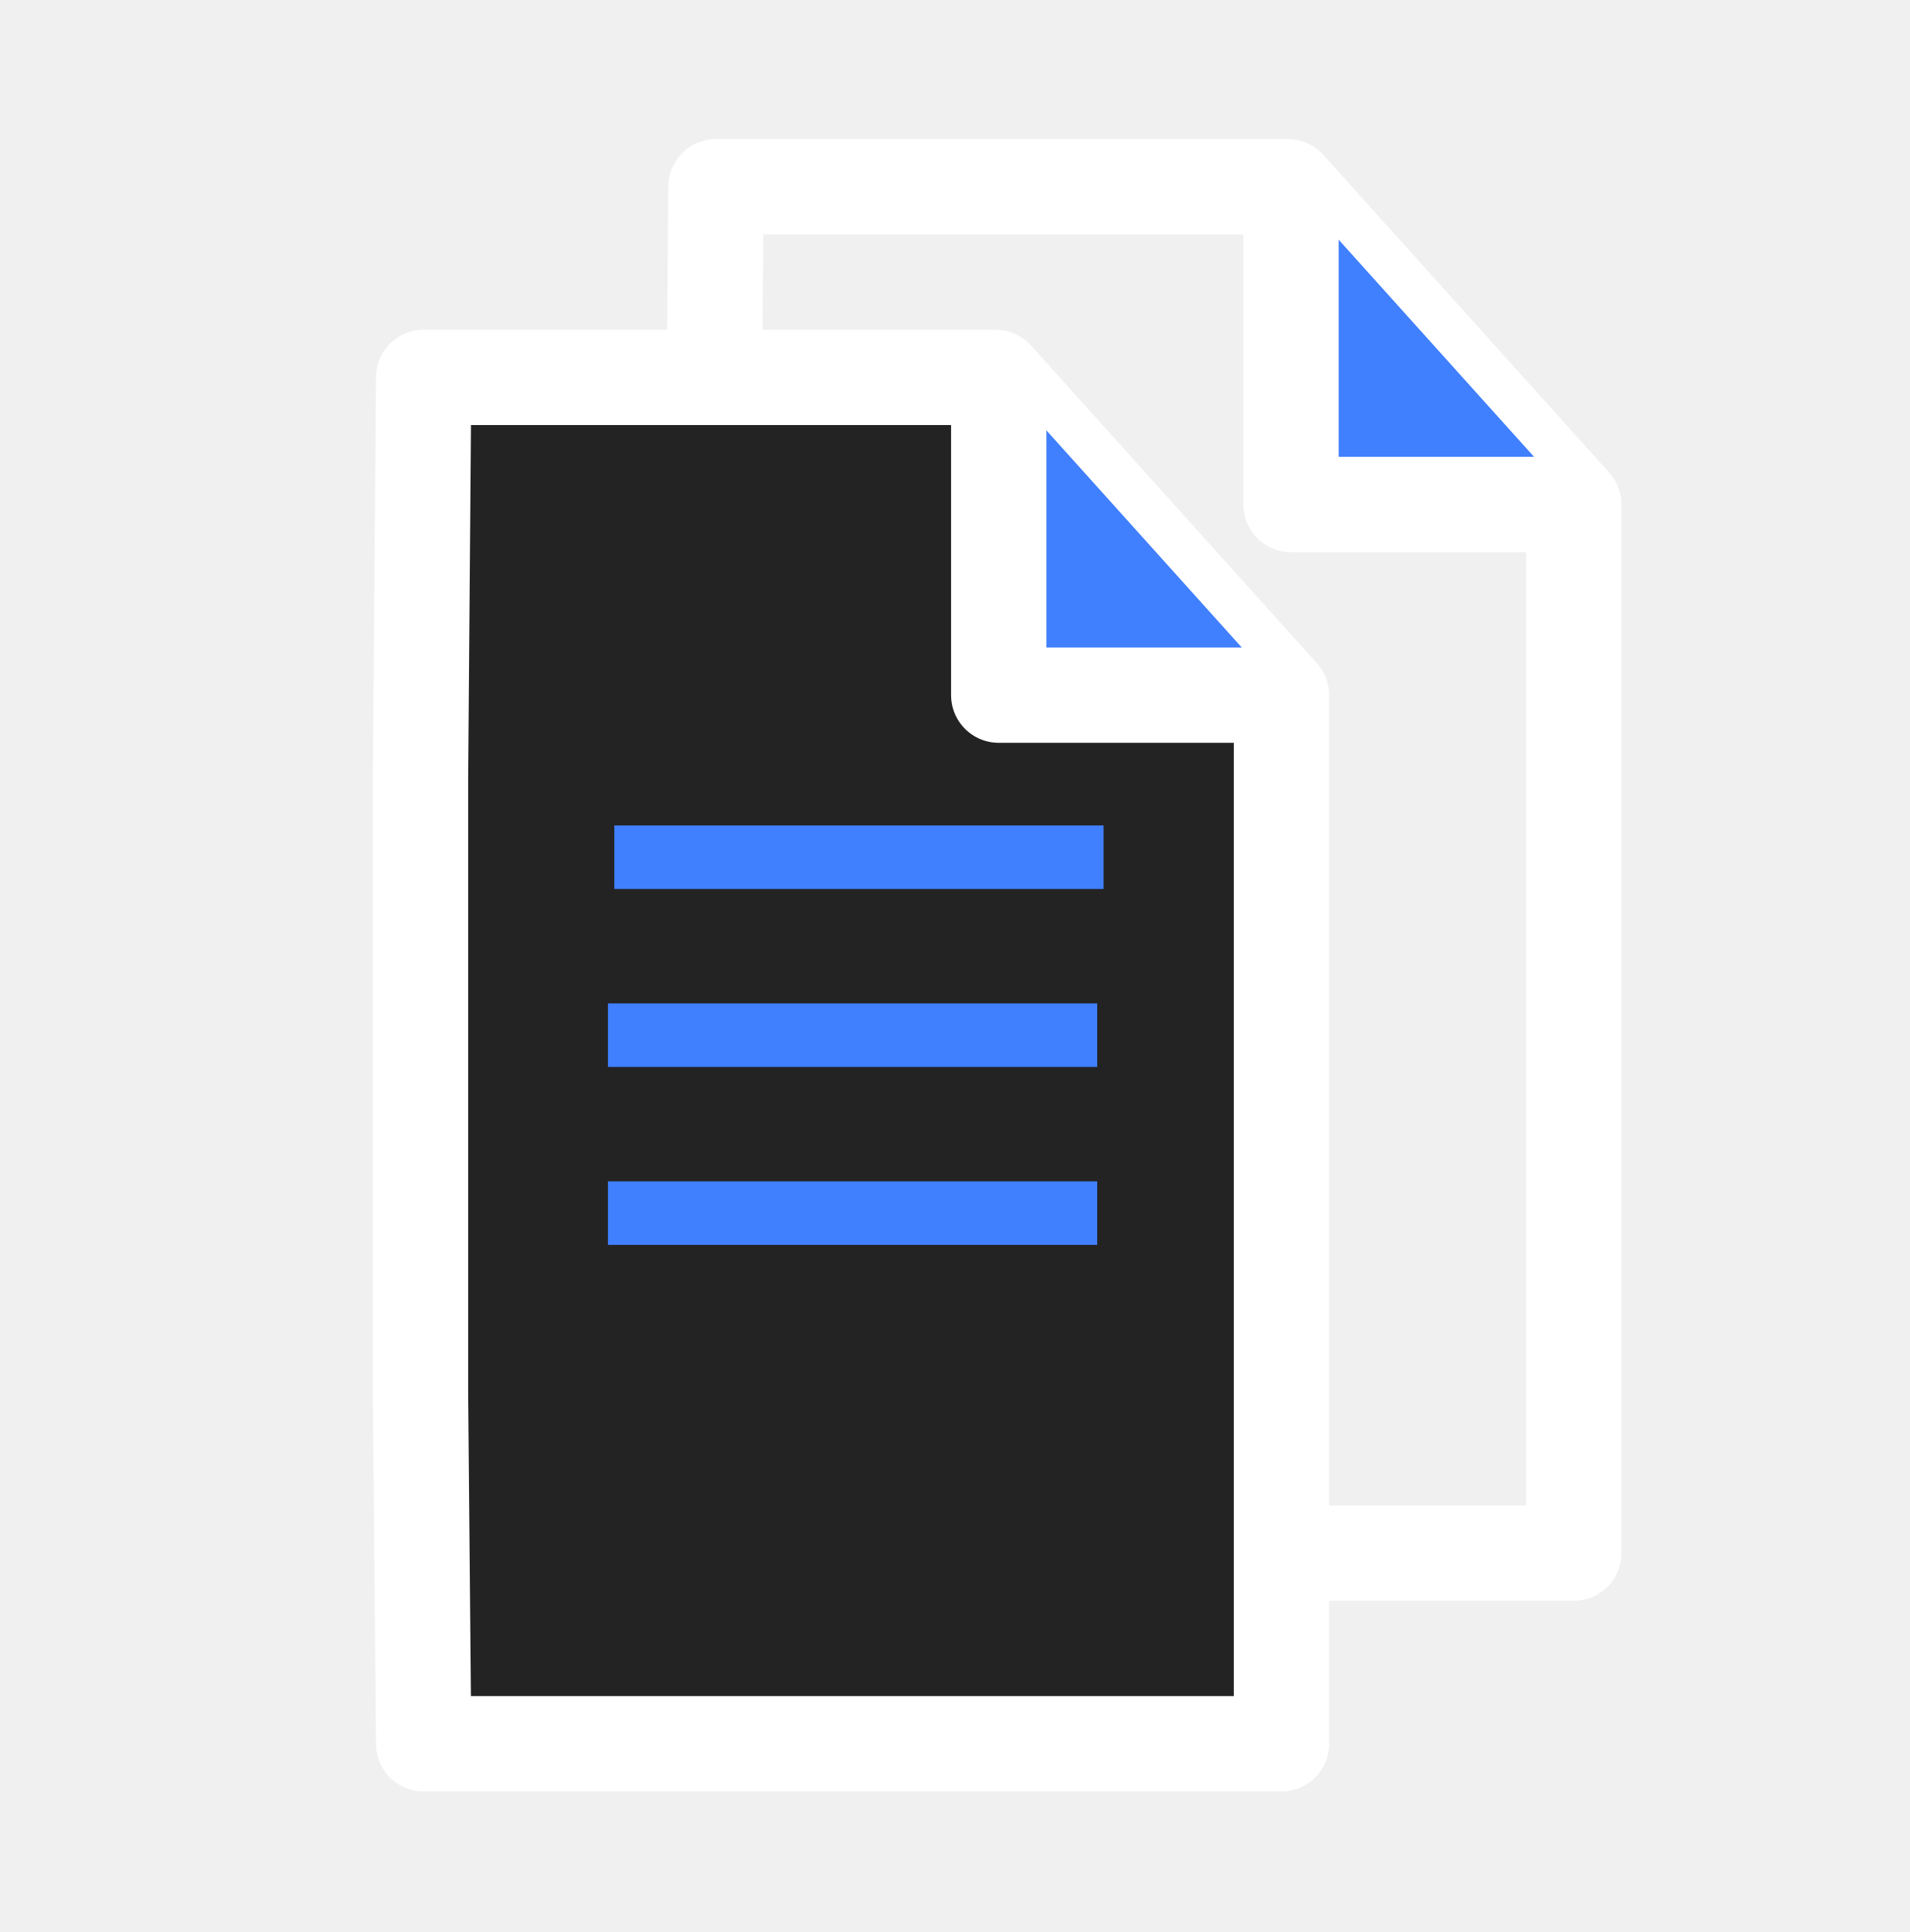
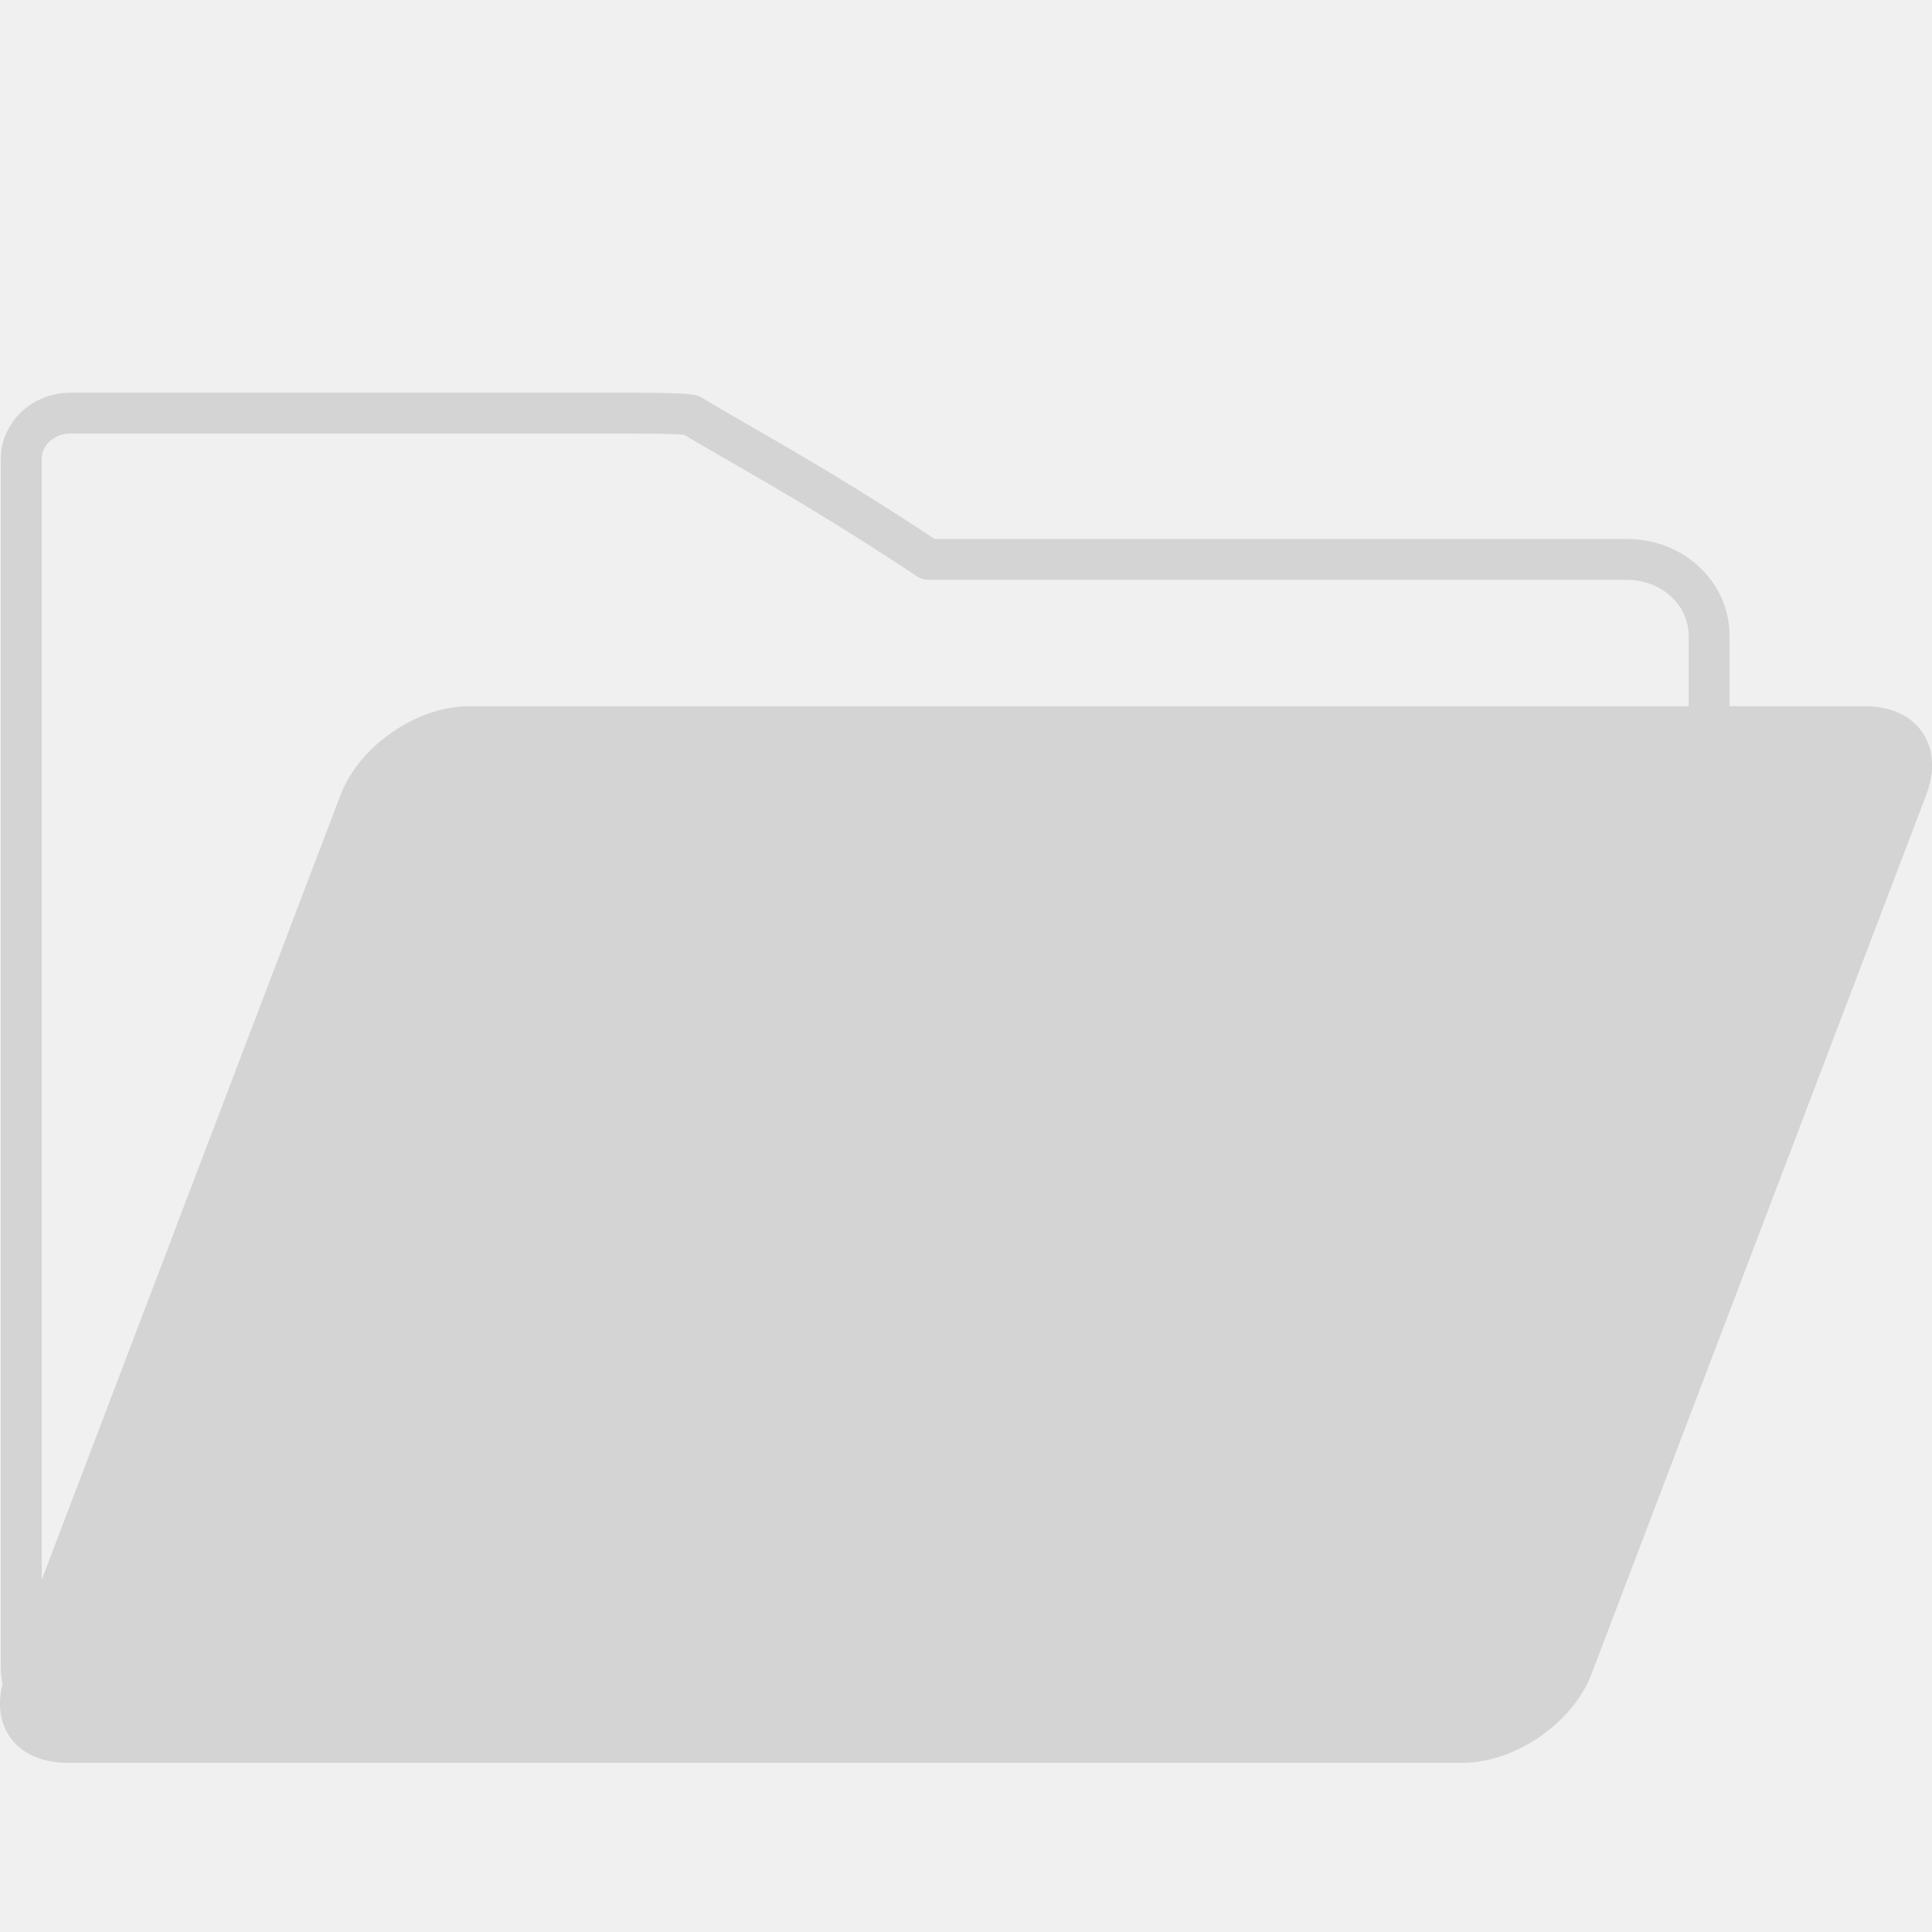
- <svg xmlns="http://www.w3.org/2000/svg" version="1.1" id="svg4160" x="0px" y="0px" viewBox="0 0 60.1 60.8" style="enable-background:new 0 0 60.1 60.8;" xml:space="preserve">
-   <defs id="defs11486" />
-   <style type="text/css" id="style11472">
- 	.st0{fill:none;stroke:#FFFFFF;stroke-width:3;stroke-linejoin:round;}
- 	.st1{fill-rule:evenodd;clip-rule:evenodd;fill:#ff670f;stroke:#FFFFFF;stroke-width:3;stroke-linejoin:round;}
- 	.st2{fill-rule:evenodd;clip-rule:evenodd;fill:#232323;stroke:#FFFFFF;stroke-width:3;stroke-linejoin:round;}
- 	.st3{fill:none;stroke:#ff670f;stroke-width:2;stroke-linejoin:round;}
- </style>
-   <g id="layer10" transform="translate(-3.532845,2.263642)">
-     <g id="g33" transform="translate(-5.3312,-8.887118)">
-       <path id="path6010" class="st0" d="M31.3,25.1l0.1-12.6h18l9,10    v33h-27l-0.1-9" />
-       <path id="path6012" class="st1" d="M49.5,12.5v10h9" style="fill:#4080ff;fill-opacity:1" />
-       <path id="path6010-6" class="st2" d="M22.1,31.1l0.1-12.6h18    l9,10v33h-27l-0.1-11V31.1z" />
-       <path id="path6012-9" class="st1" d="M40.3,18.5v10h9" style="fill:#4080ff;fill-opacity:1" />
-       <path id="path4253" class="st3" d="M28.2,33.6h15.4" style="stroke:#4080ff;stroke-opacity:1" />
-       <path id="path4253-0" class="st3" d="M28,39.2h15.4" style="stroke:#4080ff;stroke-opacity:1" />
-       <path id="path4253-7" class="st3" d="M28,44.8h15.4" style="stroke:#4080ff;stroke-opacity:1" />
-     </g>
+ <svg xmlns="http://www.w3.org/2000/svg" width="64" height="64" viewBox="0 0 64 64" version="1.1" id="SVGRoot">
+   <defs id="defs815" />
+   <g id="layer1" transform="translate(0,-192)">
+     <rect style="display:inline;fill:#d4d4d4;fill-opacity:1;fill-rule:nonzero;stroke:#d4d4d4;stroke-width:0.132;stroke-miterlimit:4;stroke-dasharray:none;stroke-opacity:1" id="rect1382" width="52.395" height="37.318" x="94.475" y="230.544" ry="3.079" transform="matrix(1,0,-0.3558215,0.9345539,0,0)" />
+     <path style="fill:none;fill-opacity:1;fill-rule:nonzero;stroke:#d4d4d4;stroke-width:1.355;stroke-linejoin:round;stroke-miterlimit:4;stroke-dasharray:none;stroke-opacity:1" d="m 2.335,205.685 c -0.903,0 -1.631,0.677 -1.631,1.519 v 40.065 c 0,0.841 0.727,1.518 1.631,1.518 H 21.05 c 0.903,0 1.631,-0.677 1.631,-1.518 v -25.539 c 0.077,0.006 0.154,0.01 0.233,0.01 h 30.985 c 1.506,0 2.718,-1.129 2.718,-2.531 v -6.147 c 0,-1.402 -1.212,-2.531 -2.718,-2.531 H 30.757 c -4.023,-2.666 -6.368,-3.857 -7.843,-4.773 0,0 -0.106,-0.072 -1.864,-0.072 z" id="rect1407" />
  </g>
</svg>
